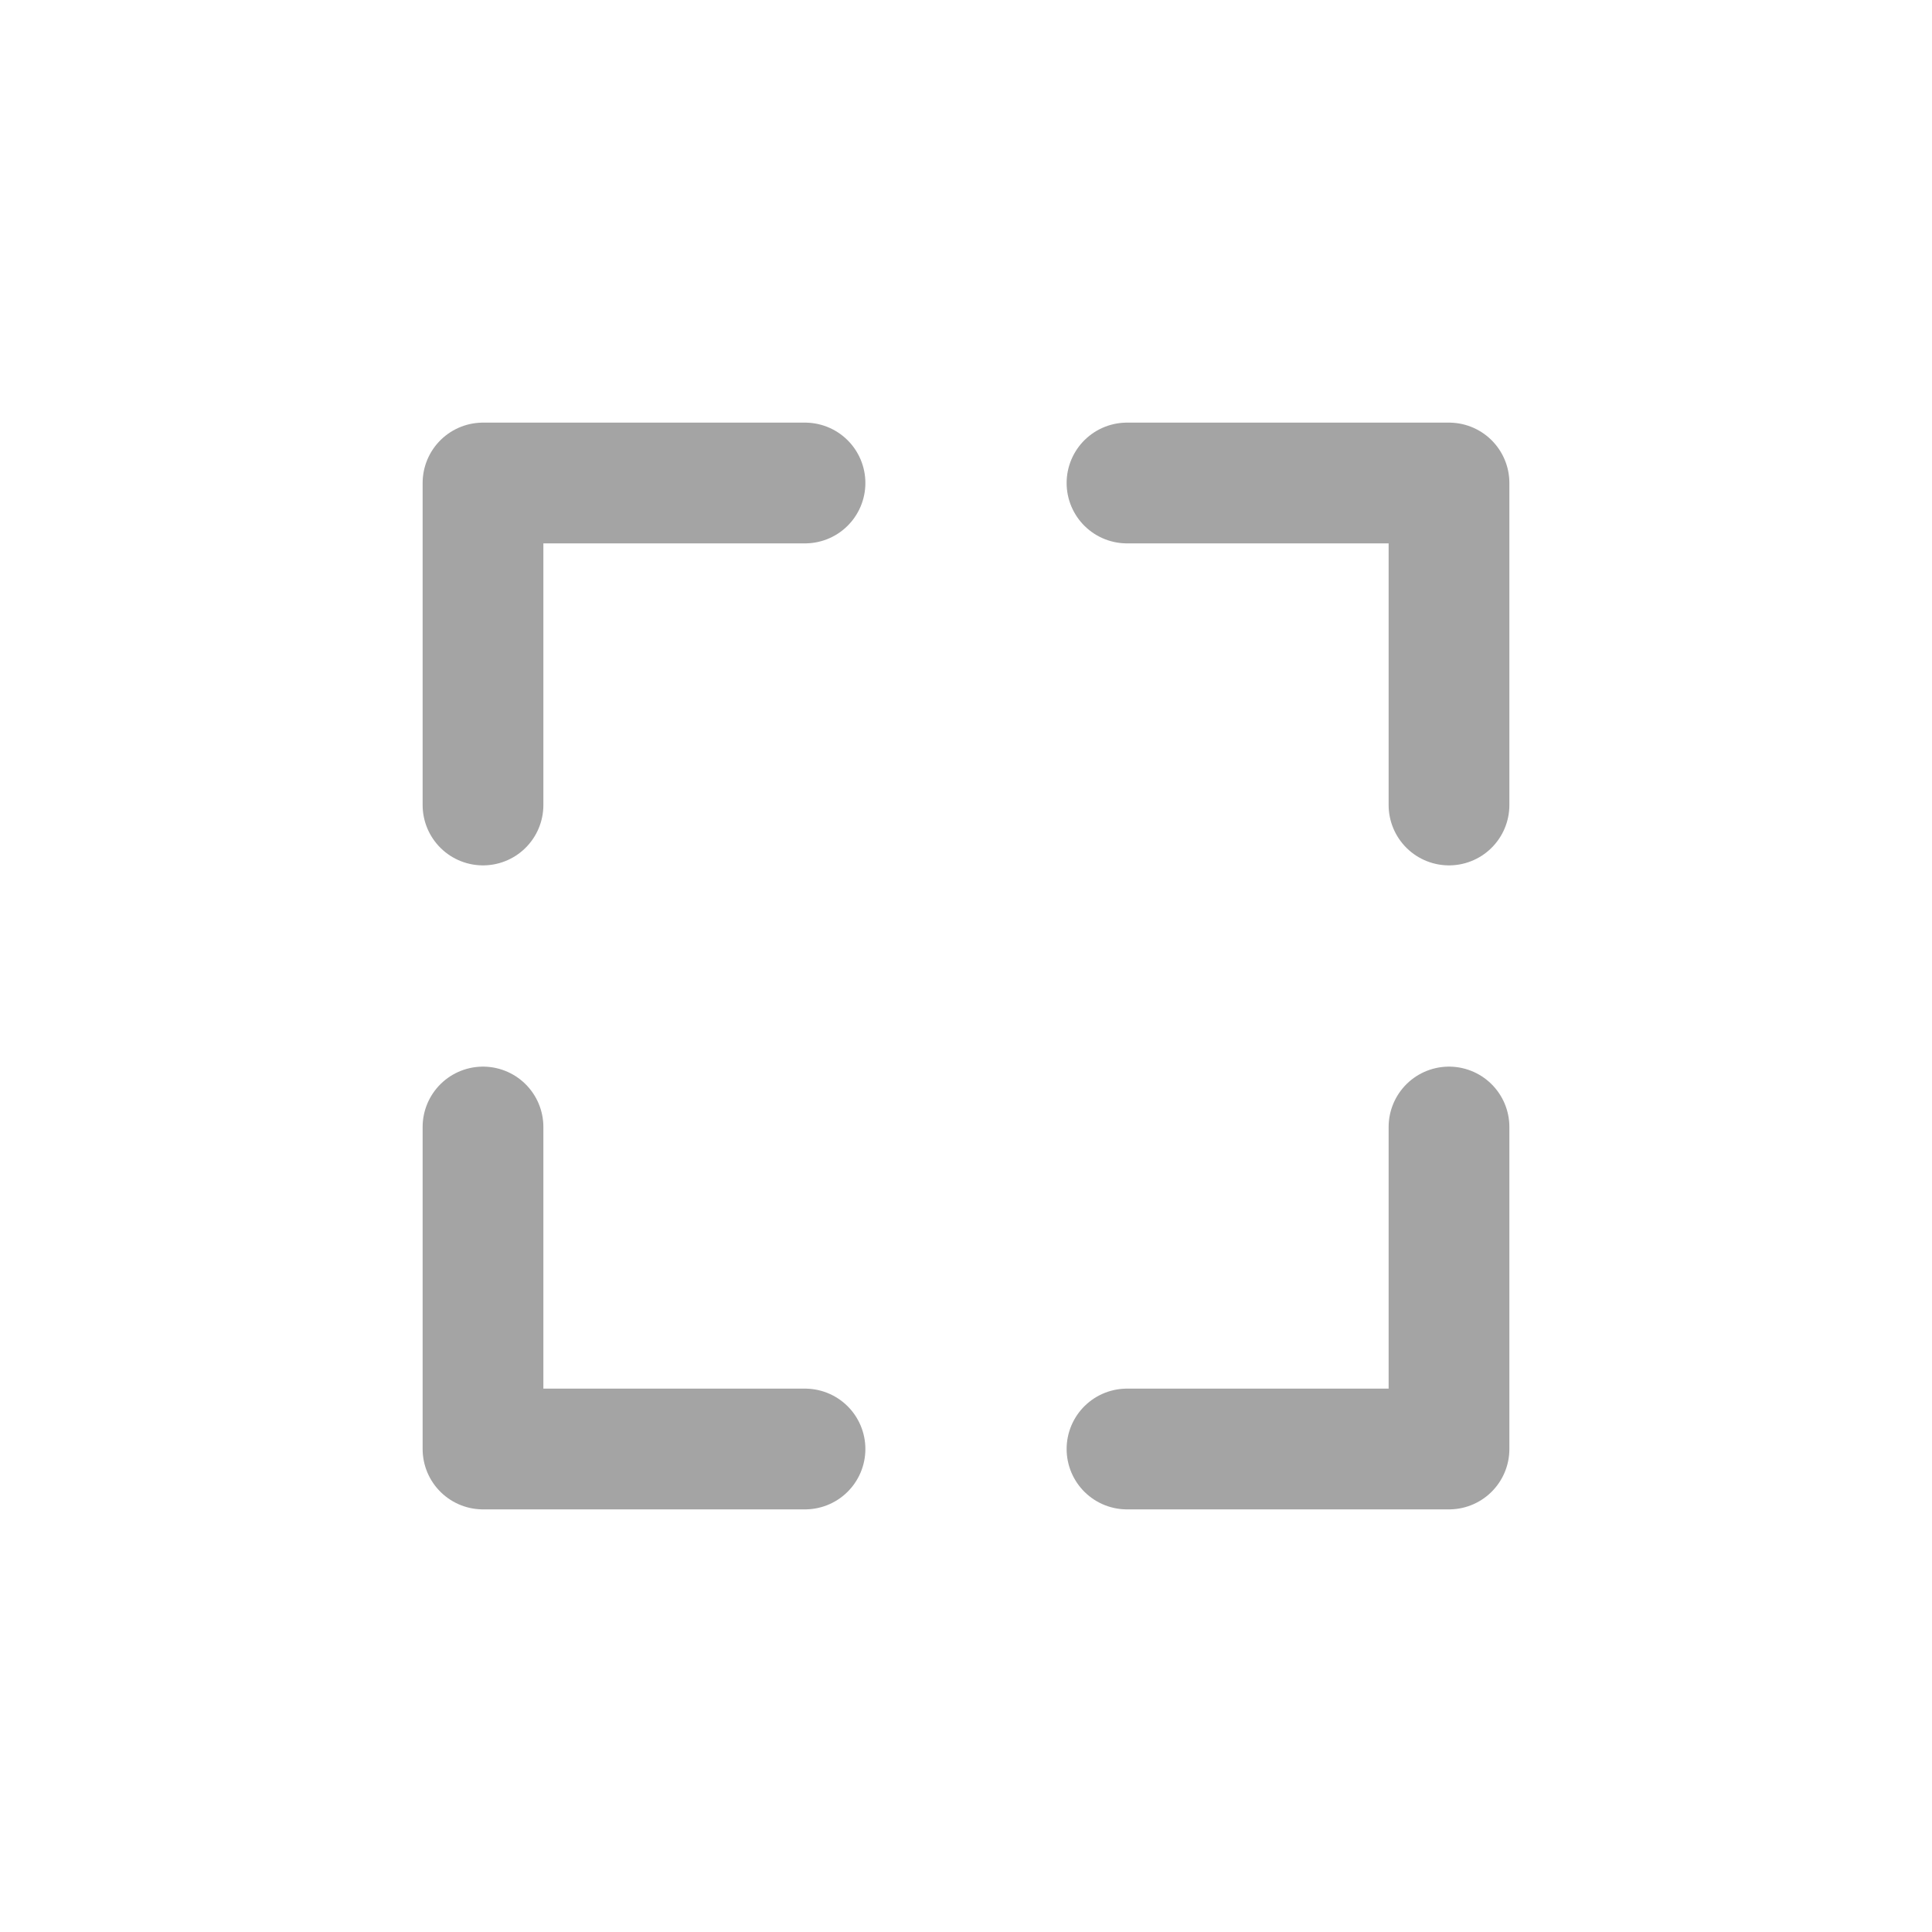
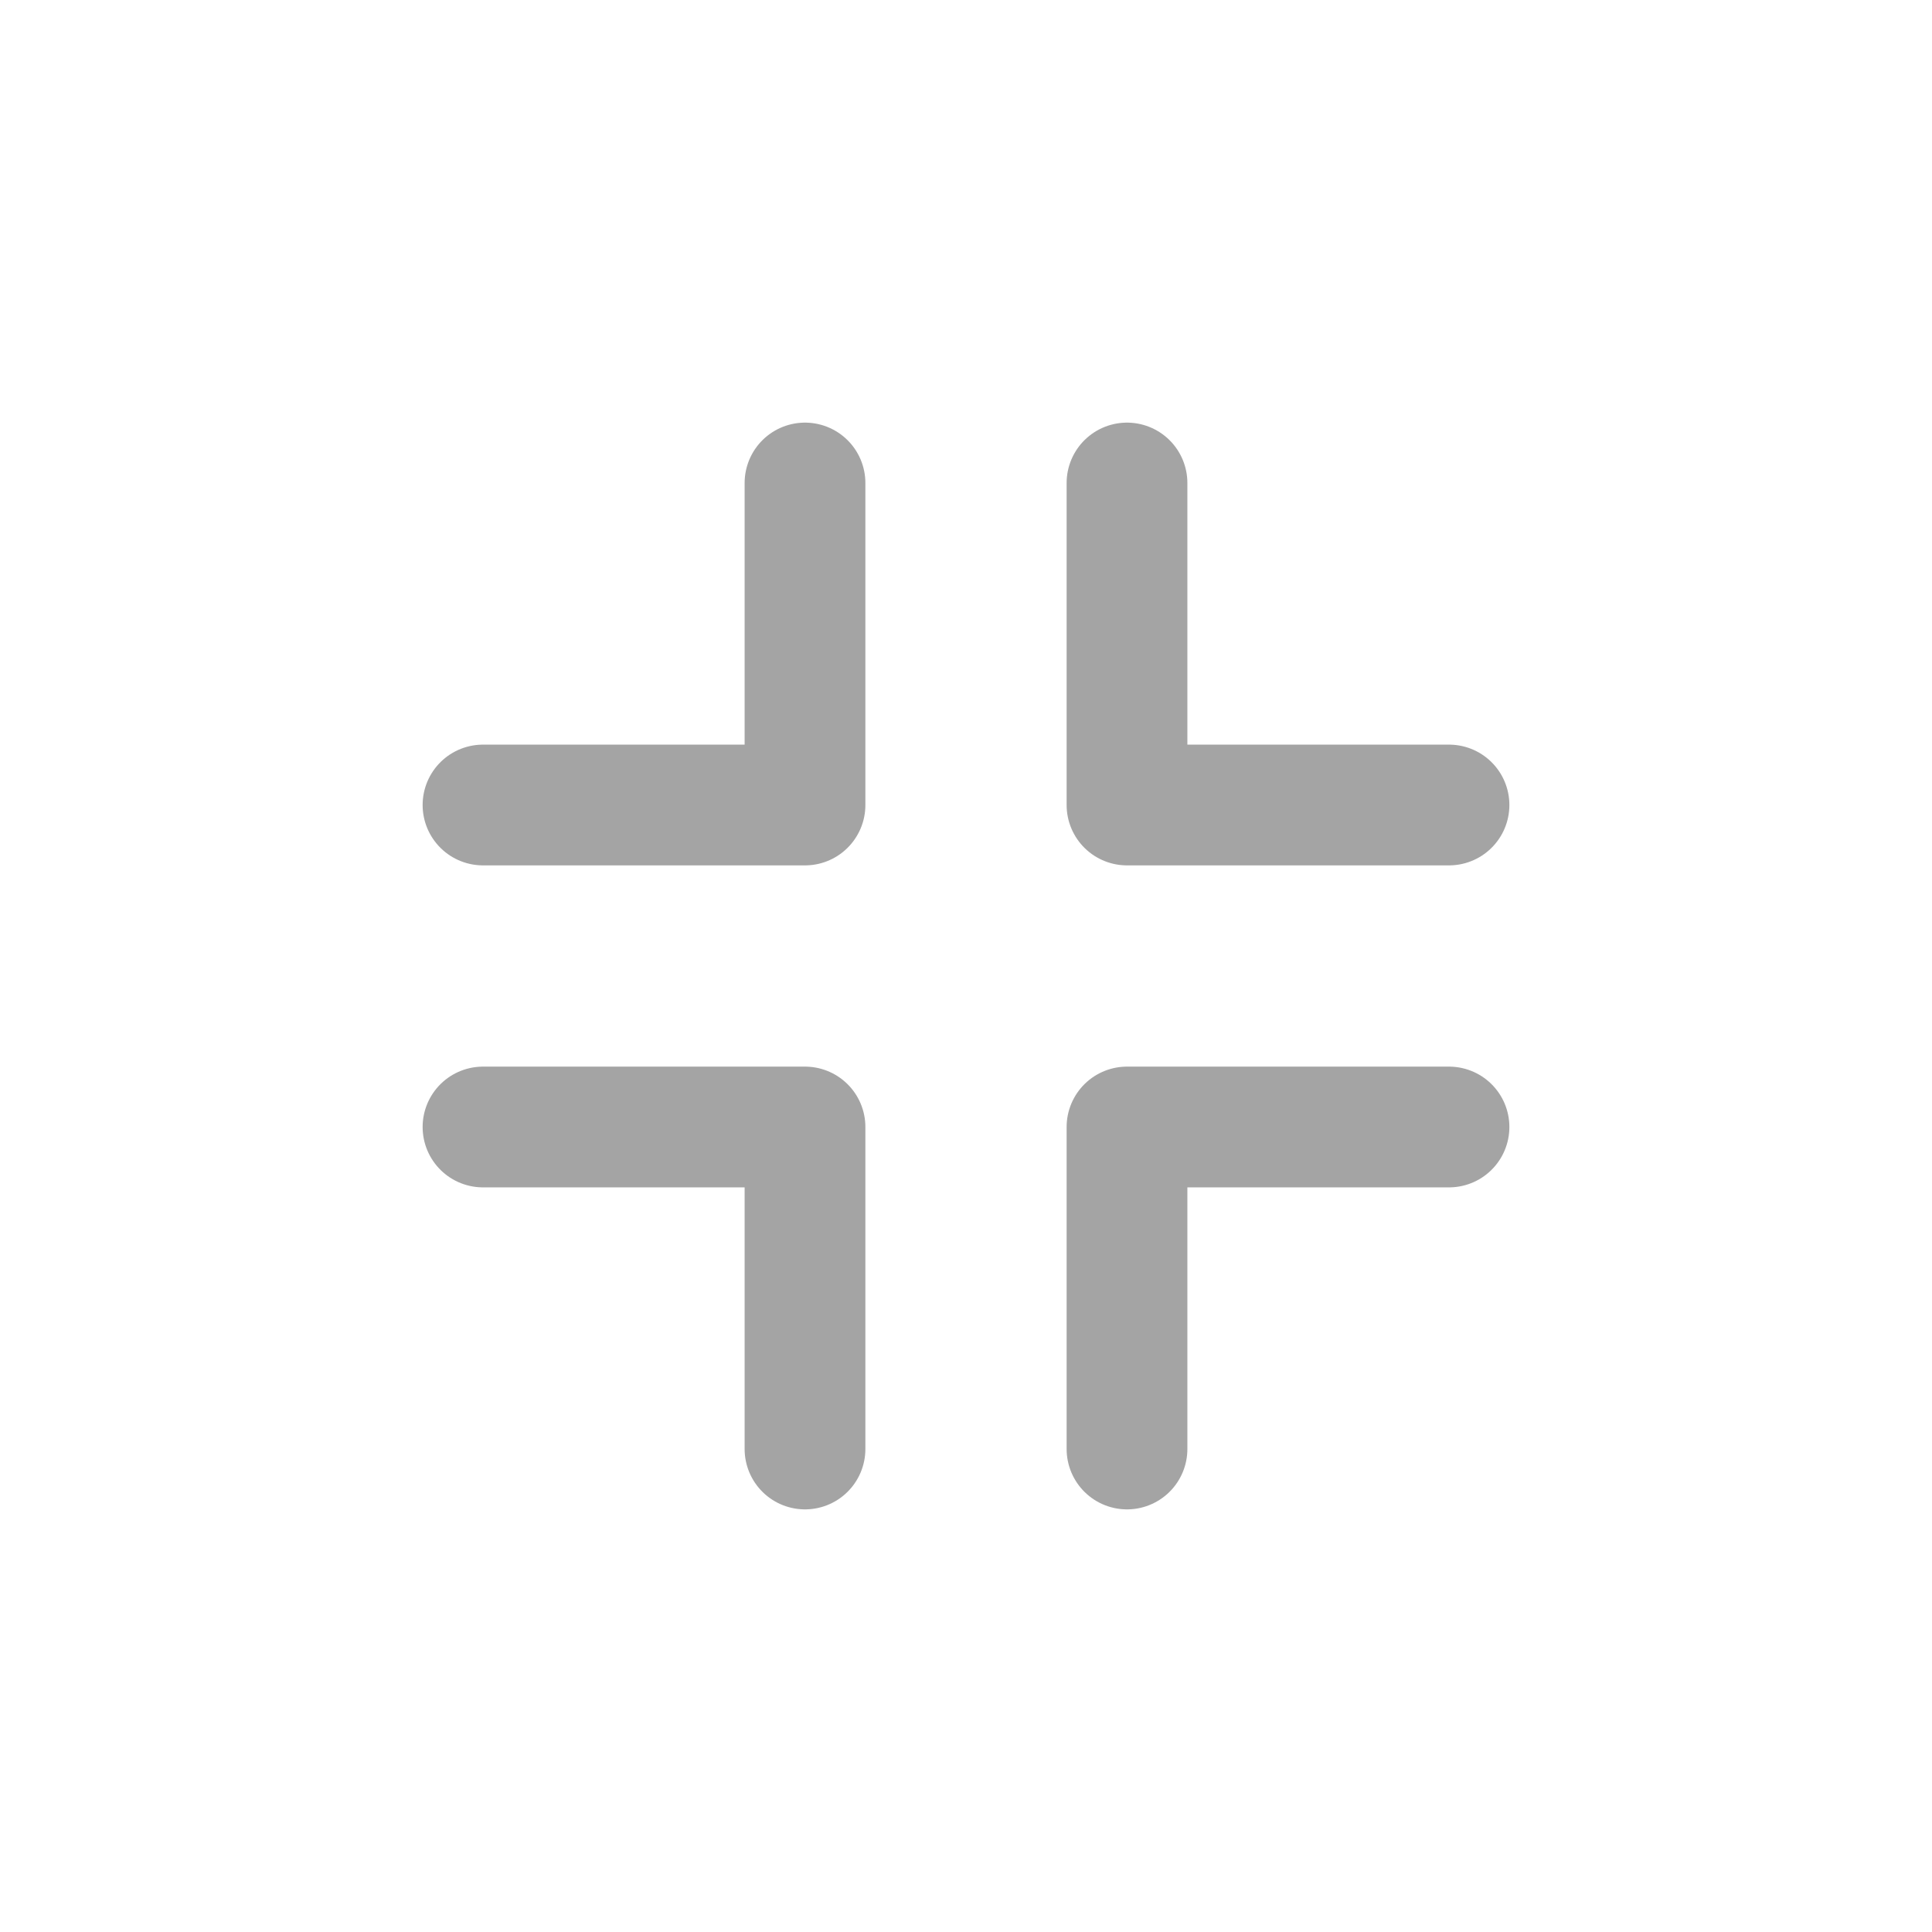
<svg xmlns="http://www.w3.org/2000/svg" width="24" height="24" viewBox="0 0 24 24" fill="none">
-   <path d="M6 10V6H10M6 14V18H10M18 10V6H14M18 14V18H14" stroke="#A4A4A4" stroke-width="1.5" stroke-linecap="round" stroke-linejoin="round" />
+   <path d="M10 6V10H6" stroke="#A4A4A4" stroke-width="1.5" stroke-linecap="round" stroke-linejoin="round" />
+   <path d="M10 18V14H6" stroke="#A4A4A4" stroke-width="1.5" stroke-linecap="round" stroke-linejoin="round" />
+   <path d="M14 6V10H18" stroke="#A4A4A4" stroke-width="1.5" stroke-linecap="round" stroke-linejoin="round" />
+   <path d="M14 18V14H18" stroke="#A4A4A4" stroke-width="1.5" stroke-linecap="round" stroke-linejoin="round" />
</svg>
